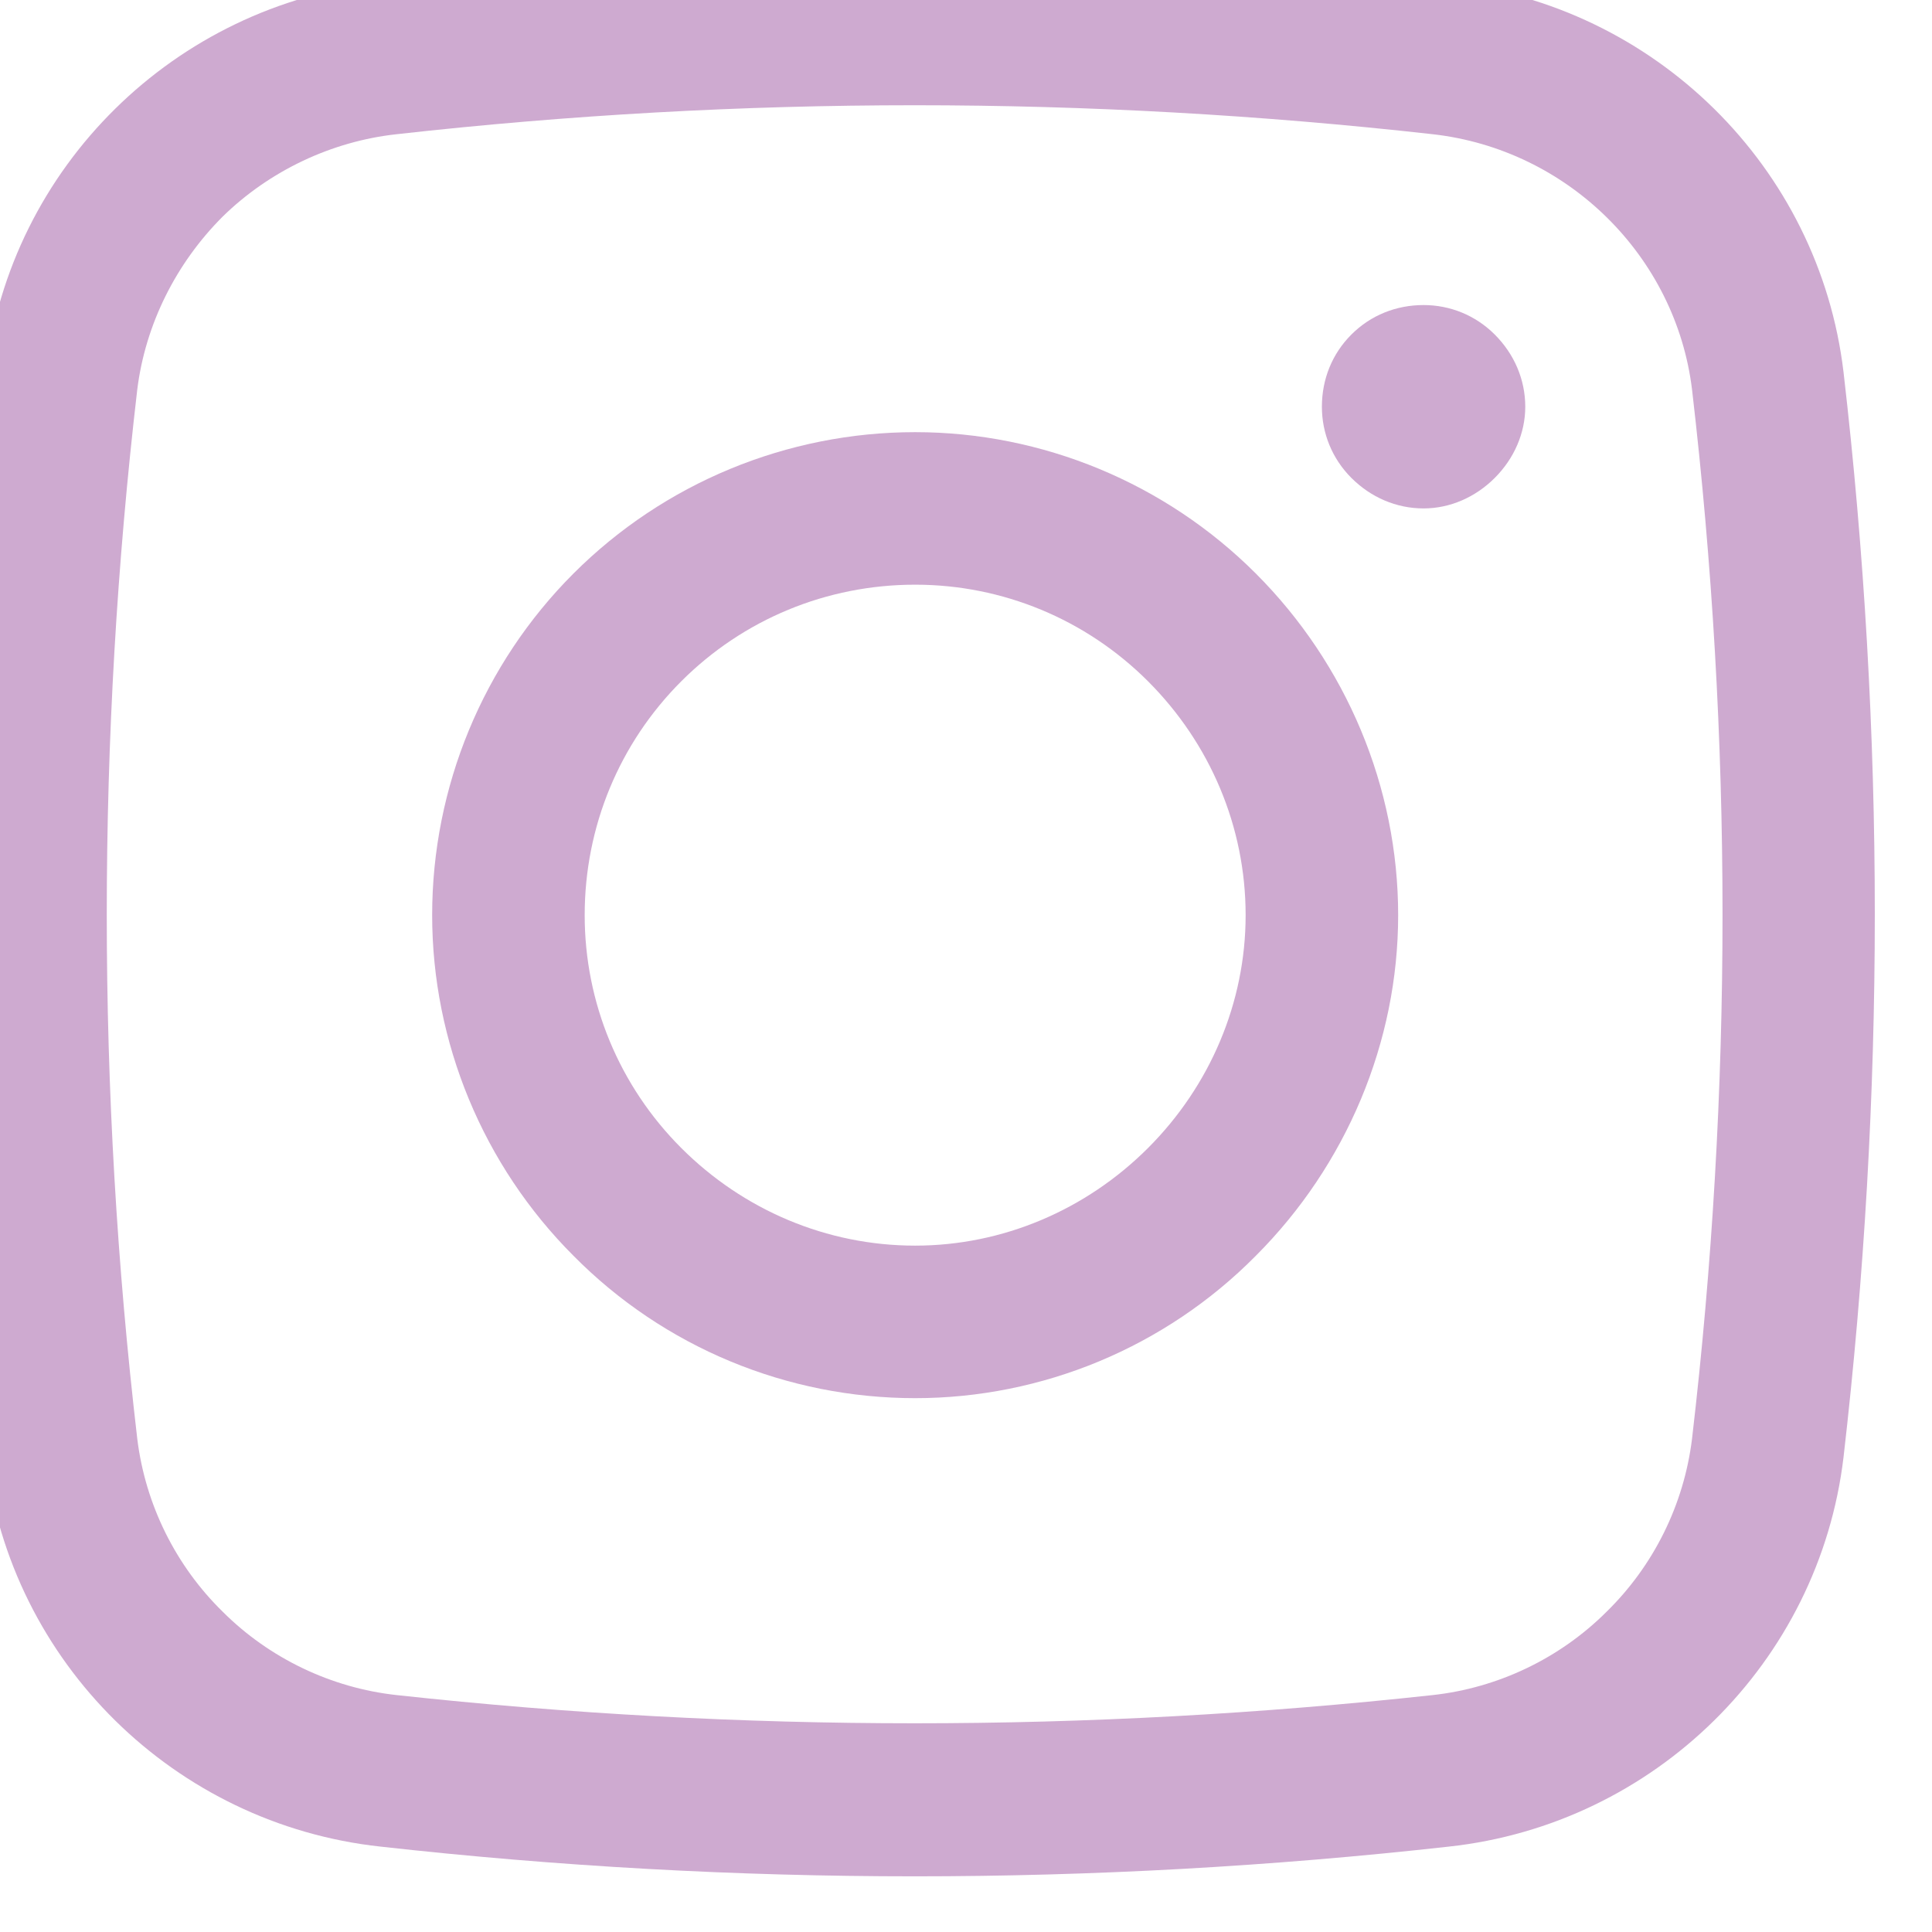
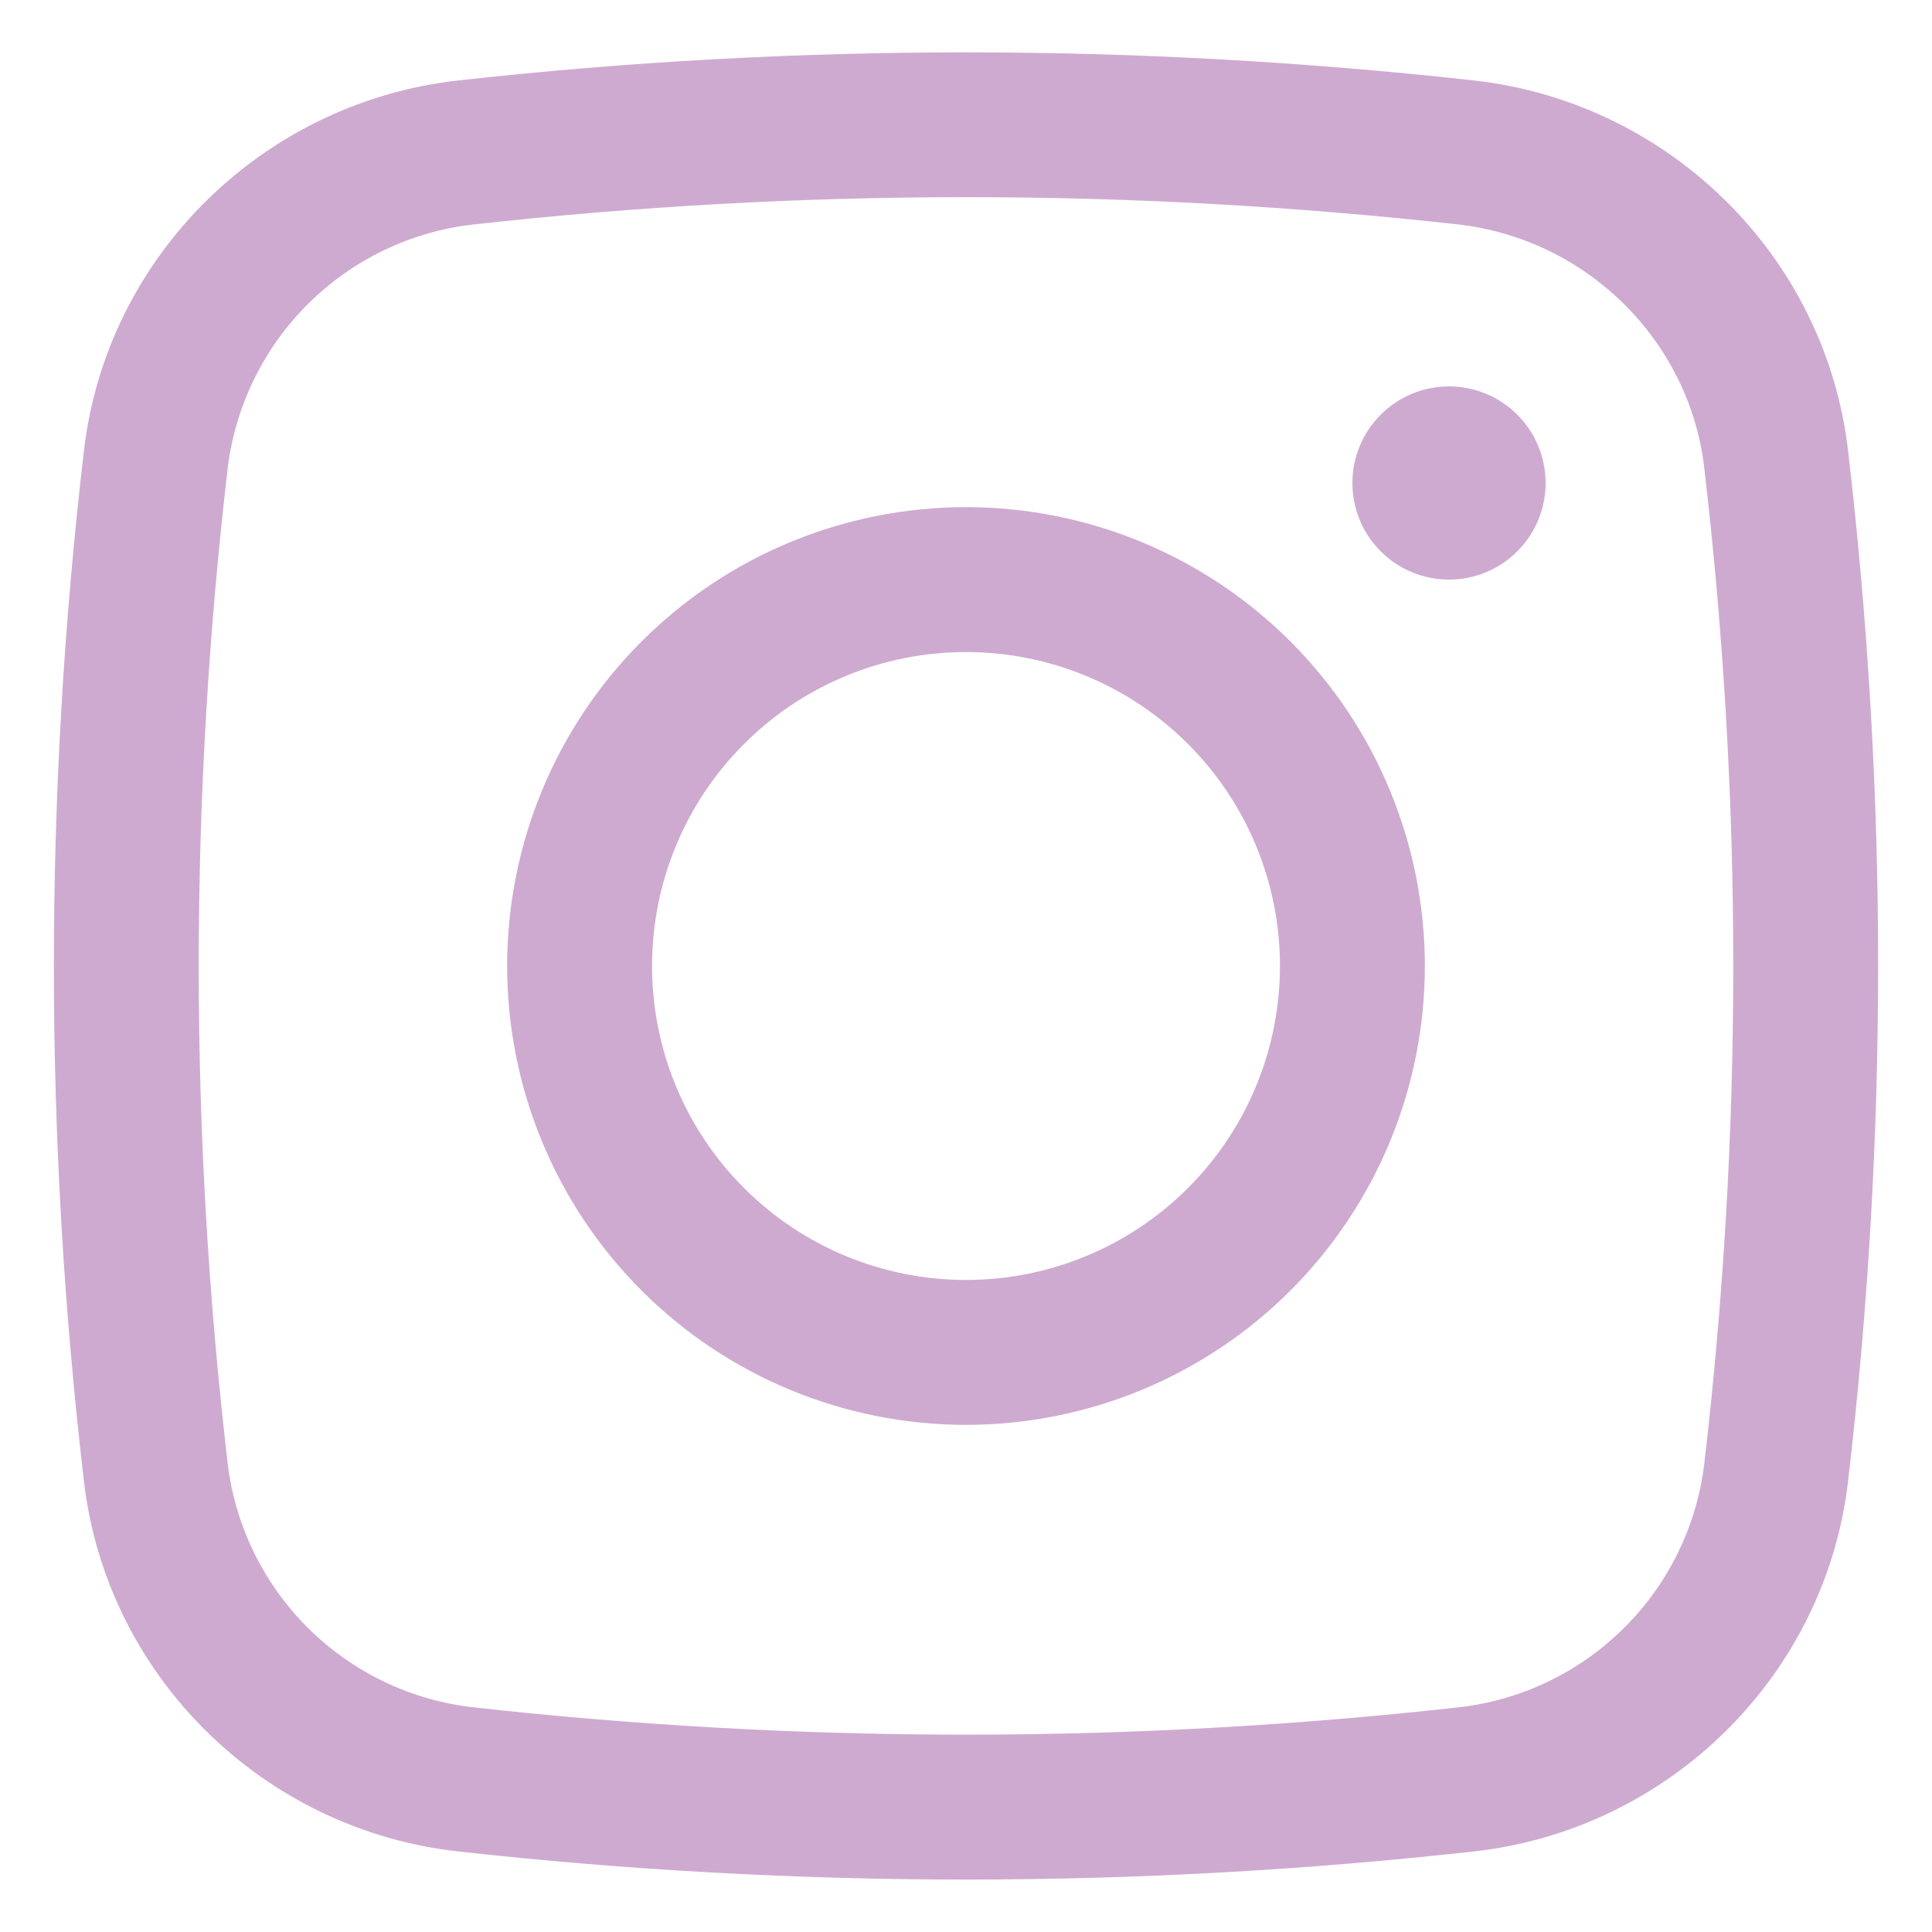
- <svg xmlns="http://www.w3.org/2000/svg" width="19" height="19" viewBox="0 0 19 19" fill="none">
-   <defs />
-   <path id="Vector" d="M13 4C13 3.73 13.1 3.48 13.29 3.29C13.48 3.1 13.73 3 14 3C14.26 3 14.51 3.1 14.7 3.29C14.89 3.48 15 3.73 15 4C15 4.26 14.89 4.51 14.7 4.7C14.51 4.89 14.26 5 14 5C13.73 5 13.48 4.89 13.29 4.7C13.1 4.51 13 4.26 13 4Z" fill="#CEAAD0" fill-opacity="1" fill-rule="nonzero" />
-   <path id="Vector" d="M9 4.25C7.74 4.25 6.53 4.75 5.64 5.64C4.75 6.53 4.25 7.74 4.25 9C4.25 10.25 4.75 11.46 5.64 12.35C6.53 13.25 7.74 13.75 9 13.75C10.25 13.75 11.46 13.25 12.35 12.35C13.24 11.46 13.75 10.25 13.75 9C13.75 7.74 13.24 6.53 12.35 5.64C11.46 4.75 10.25 4.25 9 4.25ZM5.75 9C5.75 8.13 6.09 7.31 6.7 6.7C7.31 6.09 8.13 5.75 9 5.75C9.86 5.75 10.68 6.09 11.29 6.7C11.9 7.31 12.25 8.13 12.25 9C12.25 9.86 11.9 10.68 11.29 11.29C10.68 11.9 9.86 12.25 9 12.25C8.13 12.25 7.31 11.9 6.7 11.29C6.09 10.68 5.75 9.86 5.75 9Z" fill="#CEAAD0" fill-opacity="1" fill-rule="evenodd" />
-   <path id="Vector" d="M14.25 -0.17C10.76 -0.56 7.23 -0.56 3.74 -0.17C1.72 0.05 0.1 1.64 -0.14 3.66C-0.55 7.2 -0.55 10.78 -0.14 14.33C0.1 16.35 1.72 17.94 3.74 18.16C7.23 18.55 10.76 18.55 14.25 18.16C16.27 17.94 17.89 16.35 18.13 14.33C18.54 10.78 18.54 7.2 18.13 3.66C17.89 1.64 16.27 0.05 14.25 -0.17ZM3.9 1.32C7.29 0.94 10.7 0.94 14.09 1.32C15.42 1.47 16.48 2.52 16.64 3.83C17.04 7.26 17.04 10.73 16.64 14.15C16.56 14.8 16.26 15.4 15.8 15.85C15.34 16.31 14.73 16.6 14.09 16.67C10.7 17.04 7.29 17.04 3.9 16.67C3.26 16.6 2.65 16.31 2.19 15.85C1.73 15.4 1.43 14.8 1.35 14.15C0.95 10.73 0.95 7.26 1.35 3.83C1.43 3.19 1.73 2.59 2.19 2.13C2.65 1.68 3.26 1.39 3.9 1.32Z" fill="#CEAAD0" fill-opacity="1" fill-rule="evenodd" />
+ <svg xmlns="http://www.w3.org/2000/svg" width="20" height="20" viewBox="0 0 20 20" fill="none">
+   <path d="M14 5C14 4.735 14.105 4.48 14.293 4.293C14.48 4.105 14.735 4 15 4C15.265 4 15.52 4.105 15.707 4.293C15.895 4.48 16 4.735 16 5C16 5.265 15.895 5.52 15.707 5.707C15.52 5.895 15.265 6 15 6C14.735 6 14.48 5.895 14.293 5.707C14.105 5.52 14 5.265 14 5Z" fill="#CEAAD0" />
+   <path fill-rule="evenodd" clip-rule="evenodd" d="M10 5.25C8.74 5.25 7.532 5.75 6.641 6.641C5.75 7.532 5.25 8.74 5.25 10C5.25 11.26 5.75 12.468 6.641 13.359C7.532 14.25 8.74 14.75 10 14.75C11.26 14.75 12.468 14.25 13.359 13.359C14.25 12.468 14.75 11.26 14.75 10C14.75 8.74 14.25 7.532 13.359 6.641C12.468 5.75 11.26 5.25 10 5.25ZM6.75 10C6.75 9.138 7.092 8.311 7.702 7.702C8.311 7.092 9.138 6.75 10 6.75C10.862 6.75 11.689 7.092 12.298 7.702C12.908 8.311 13.25 9.138 13.25 10C13.25 10.862 12.908 11.689 12.298 12.298C11.689 12.908 10.862 13.25 10 13.25C9.138 13.25 8.311 12.908 7.702 12.298C7.092 11.689 6.75 10.862 6.75 10Z" fill="#CEAAD0" />
+   <path fill-rule="evenodd" clip-rule="evenodd" d="M15.258 0.833C11.763 0.445 8.237 0.445 4.742 0.833C2.73 1.058 1.105 2.643 0.869 4.665C0.454 8.209 0.454 11.79 0.869 15.335C1.105 17.357 2.729 18.942 4.742 19.166C8.237 19.554 11.763 19.554 15.258 19.166C17.27 18.942 18.895 17.357 19.131 15.335C19.546 11.79 19.546 8.209 19.131 4.665C18.895 2.643 17.271 1.058 15.258 0.833ZM4.908 2.323C8.292 1.947 11.708 1.947 15.092 2.323C16.422 2.473 17.487 3.522 17.642 4.84C18.043 8.268 18.043 11.731 17.642 15.159C17.562 15.805 17.267 16.404 16.804 16.86C16.341 17.317 15.738 17.604 15.092 17.675C11.708 18.051 8.292 18.051 4.908 17.675C4.262 17.604 3.659 17.317 3.196 16.86C2.734 16.404 2.438 15.805 2.358 15.159C1.957 11.731 1.957 8.268 2.358 4.84C2.438 4.194 2.734 3.595 3.196 3.139C3.659 2.682 4.262 2.394 4.908 2.323Z" fill="#CEAAD0" />
</svg>
